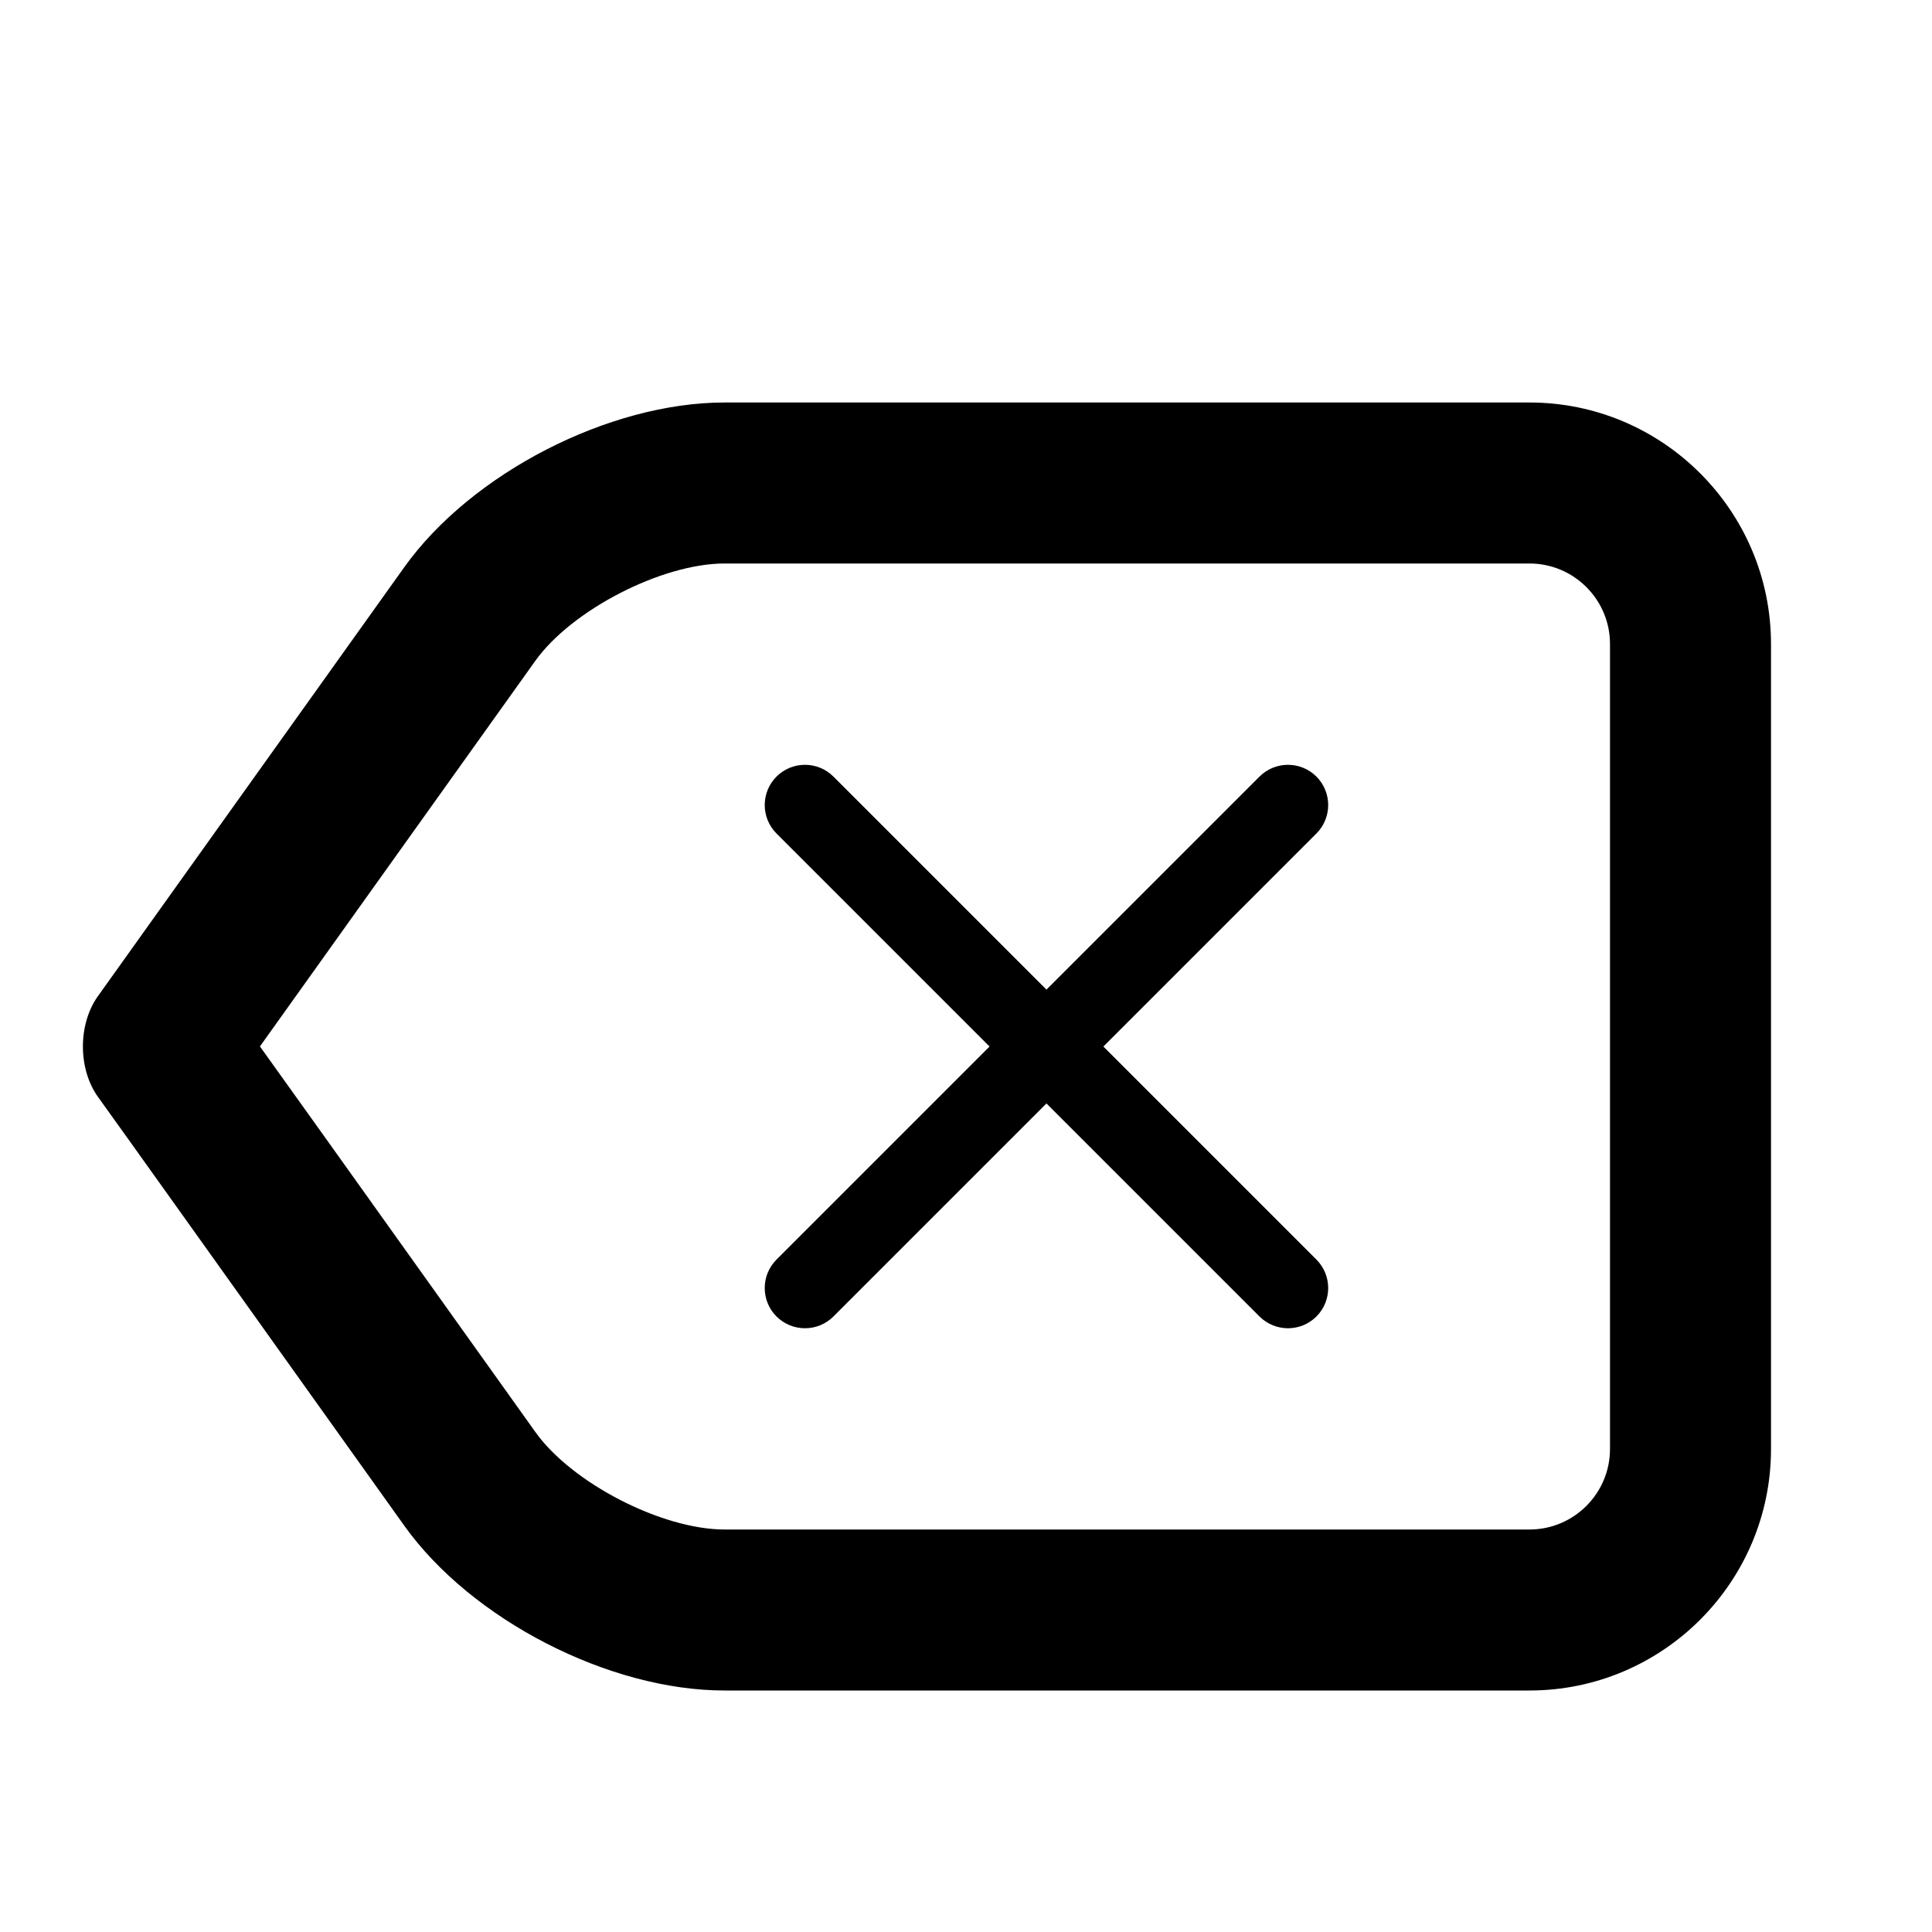
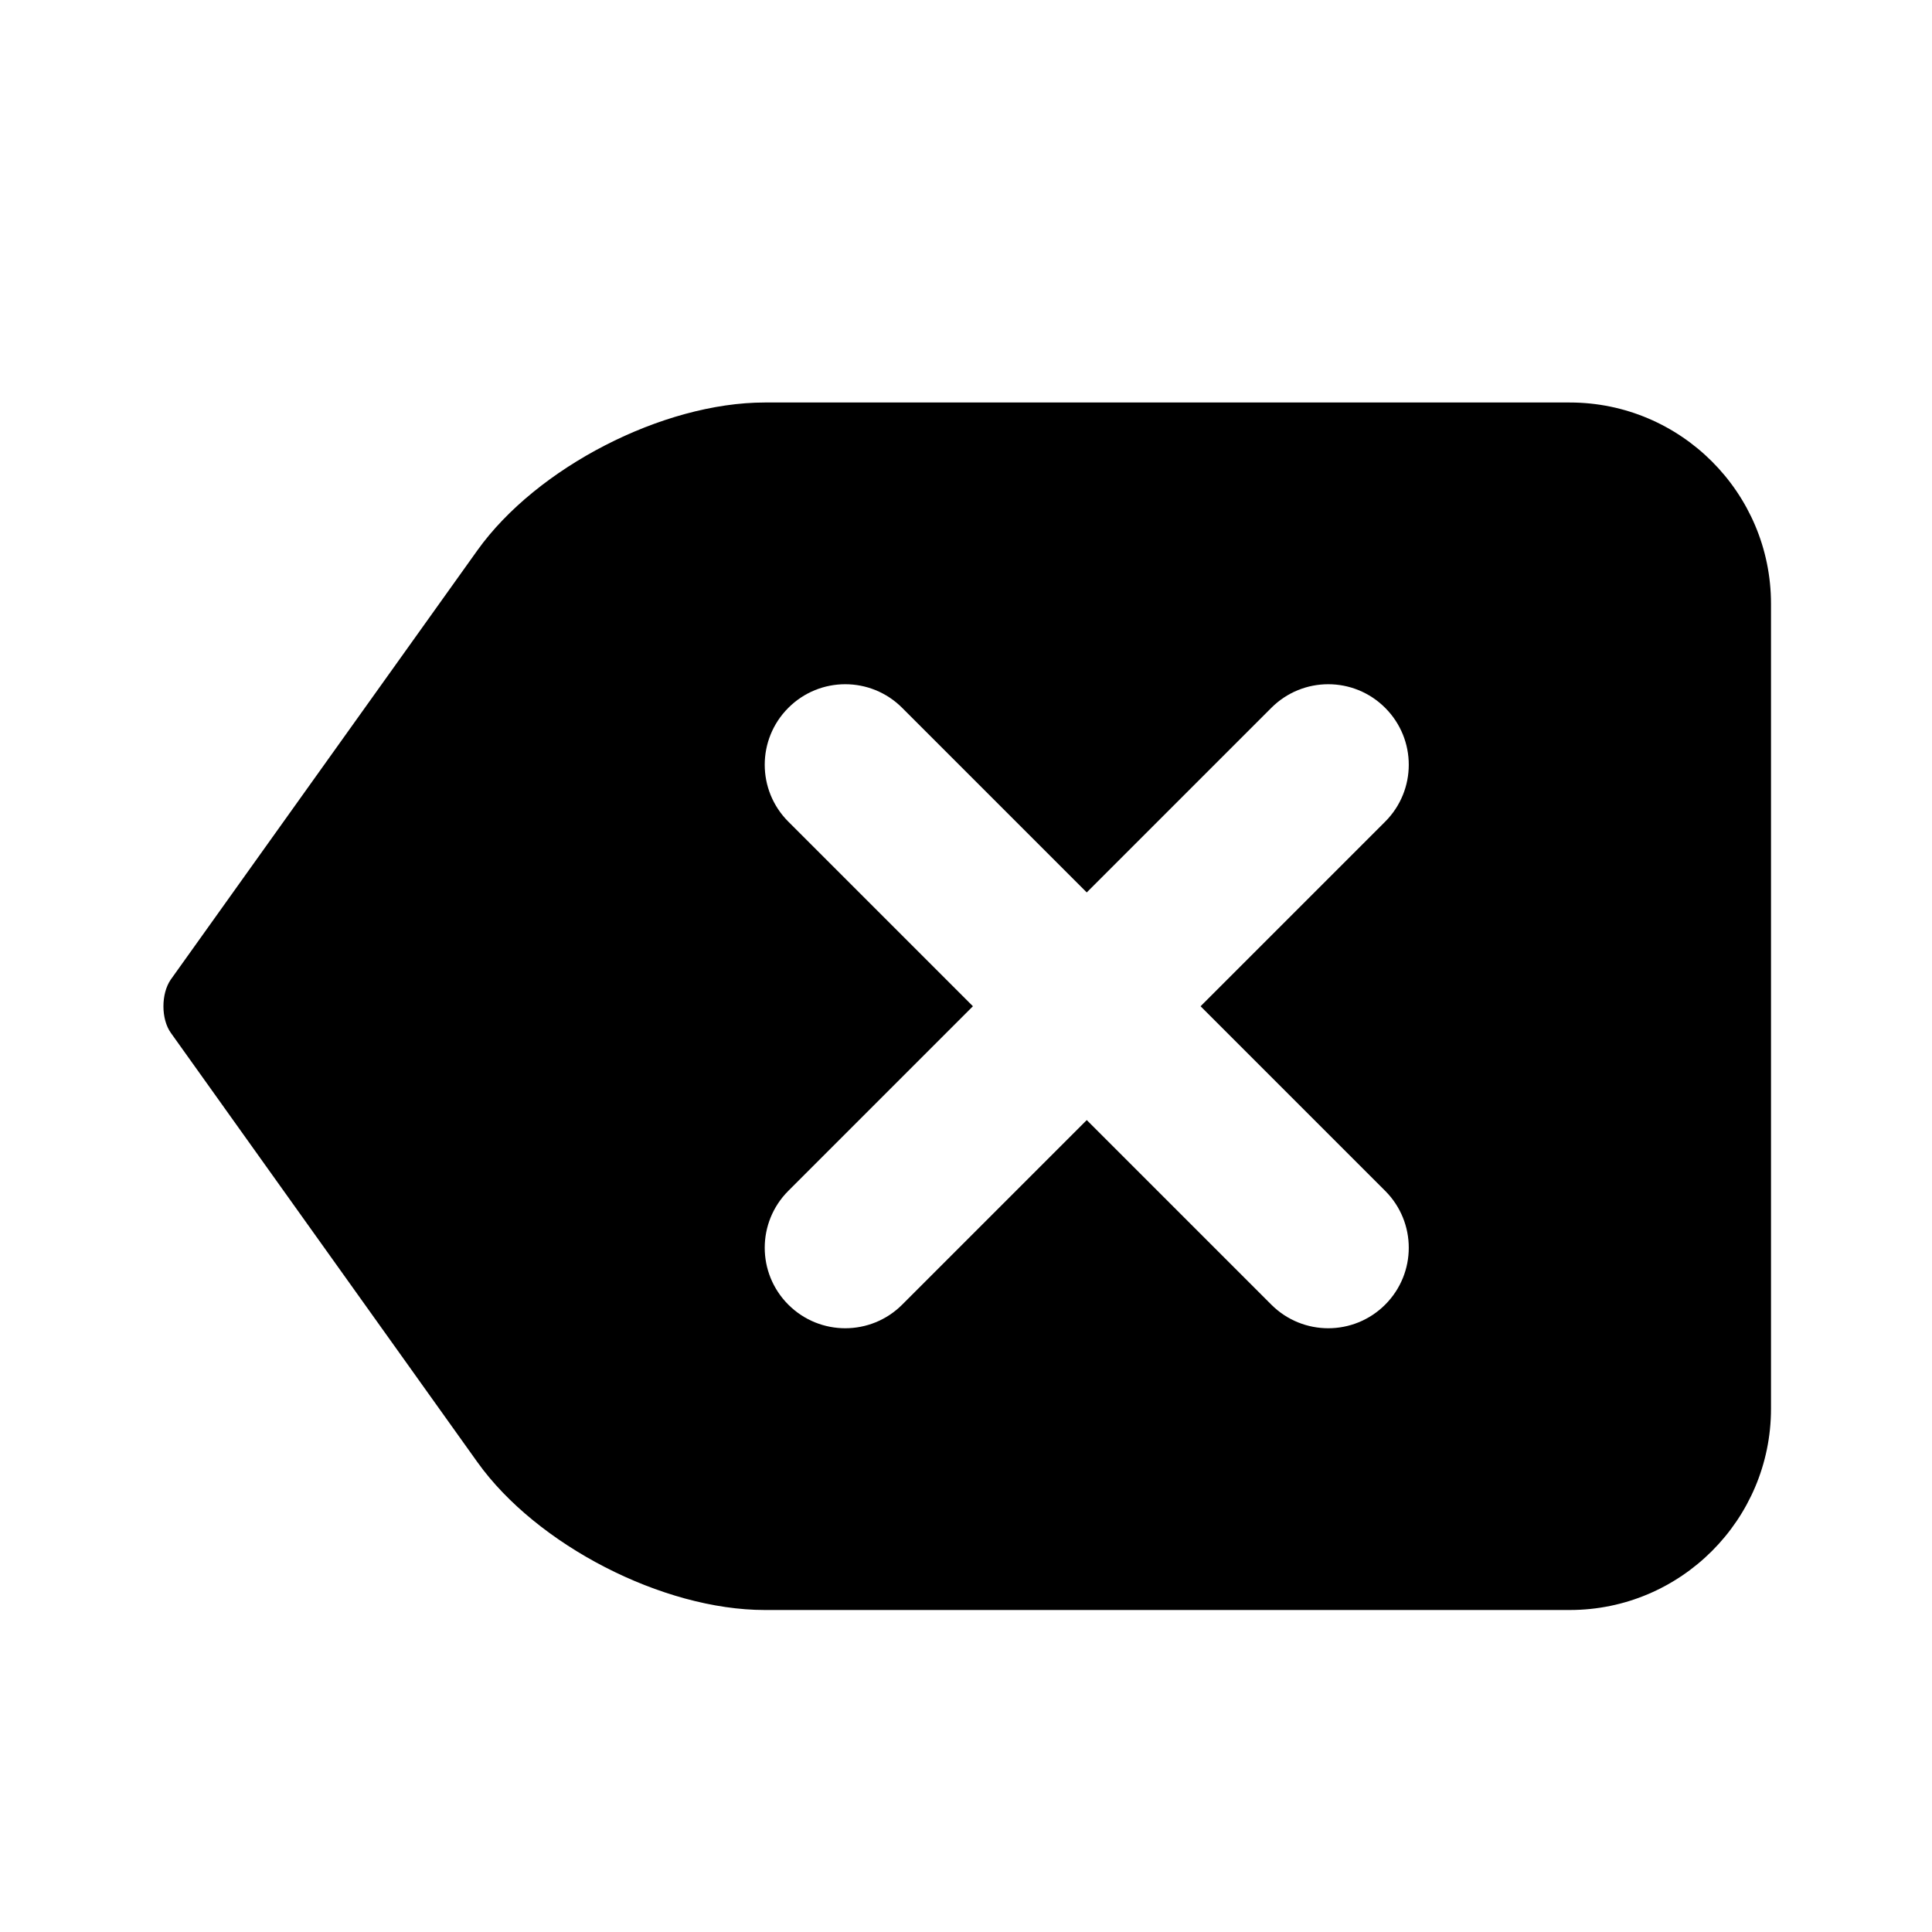
- <svg xmlns="http://www.w3.org/2000/svg" version="1.1" id="Layer_1" x="0px" y="0px" width="24px" height="24px" viewBox="0 0 24 24" style="enable-background:new 0 0 24 24;" xml:space="preserve">
-   <g>
-     <path d="M19,21H9c-1.435,0-3.144-0.88-3.977-2.046l-2.618-3.667c-0.629-0.881-1.158-1.621-1.188-1.661   c-0.247-0.344-0.249-0.893-0.008-1.241c0.018-0.025,0.56-0.784,1.204-1.686l2.609-3.653C5.856,5.879,7.566,5,9,5h10   c1.654,0,3,1.346,3,3v10C22,19.654,20.654,21,19,21z M3.229,12.999c0.214,0.299,0.497,0.696,0.805,1.125l2.618,3.667   C7.104,18.424,8.223,19,9,19h10c0.552,0,1-0.449,1-1V8c0-0.551-0.448-1-1-1H9C8.223,7,7.103,7.576,6.65,8.209l-2.609,3.653   C3.73,12.297,3.443,12.699,3.229,12.999z" />
-   </g>
-   <g>
-     <path d="M16,16.5c-0.128,0-0.256-0.049-0.354-0.146l-6-6c-0.195-0.195-0.195-0.512,0-0.707s0.512-0.195,0.707,0l6,6   c0.195,0.195,0.195,0.512,0,0.707C16.256,16.451,16.128,16.5,16,16.5z" />
-   </g>
-   <g>
-     <path d="M10,16.5c-0.128,0-0.256-0.049-0.354-0.146c-0.195-0.195-0.195-0.512,0-0.707l6-6c0.195-0.195,0.512-0.195,0.707,0   s0.195,0.512,0,0.707l-6,6C10.256,16.451,10.128,16.5,10,16.5z" />
-   </g>
+ <svg xmlns="http://www.w3.org/2000/svg" version="1.2" baseProfile="tiny" id="Layer_1" x="0px" y="0px" width="24px" height="24px" viewBox="0 0 24 24" xml:space="preserve">
+   <path d="M19.5,5h-10C8.234,5,6.666,5.807,5.93,6.837L3.32,10.49c-0.642,0.898-1.182,1.654-1.199,1.679  C2,12.344,1.999,12.661,2.124,12.833c0.023,0.033,0.555,0.777,1.188,1.664l2.619,3.667C6.666,19.193,8.233,20,9.5,20h10  c1.379,0,2.5-1.122,2.5-2.5v-10C22,6.122,20.879,5,19.5,5z M17.207,14.793c0.391,0.391,0.391,1.023,0,1.414  C17.012,16.402,16.756,16.5,16.5,16.5s-0.512-0.098-0.707-0.293L13.5,13.914l-2.293,2.293C11.012,16.402,10.756,16.5,10.5,16.5  s-0.512-0.098-0.707-0.293c-0.391-0.391-0.391-1.023,0-1.414l2.293-2.293l-2.293-2.293c-0.391-0.391-0.391-1.023,0-1.414  s1.023-0.391,1.414,0l2.293,2.293l2.293-2.293c0.391-0.391,1.023-0.391,1.414,0s0.391,1.023,0,1.414L14.914,12.5L17.207,14.793z" />
</svg>
